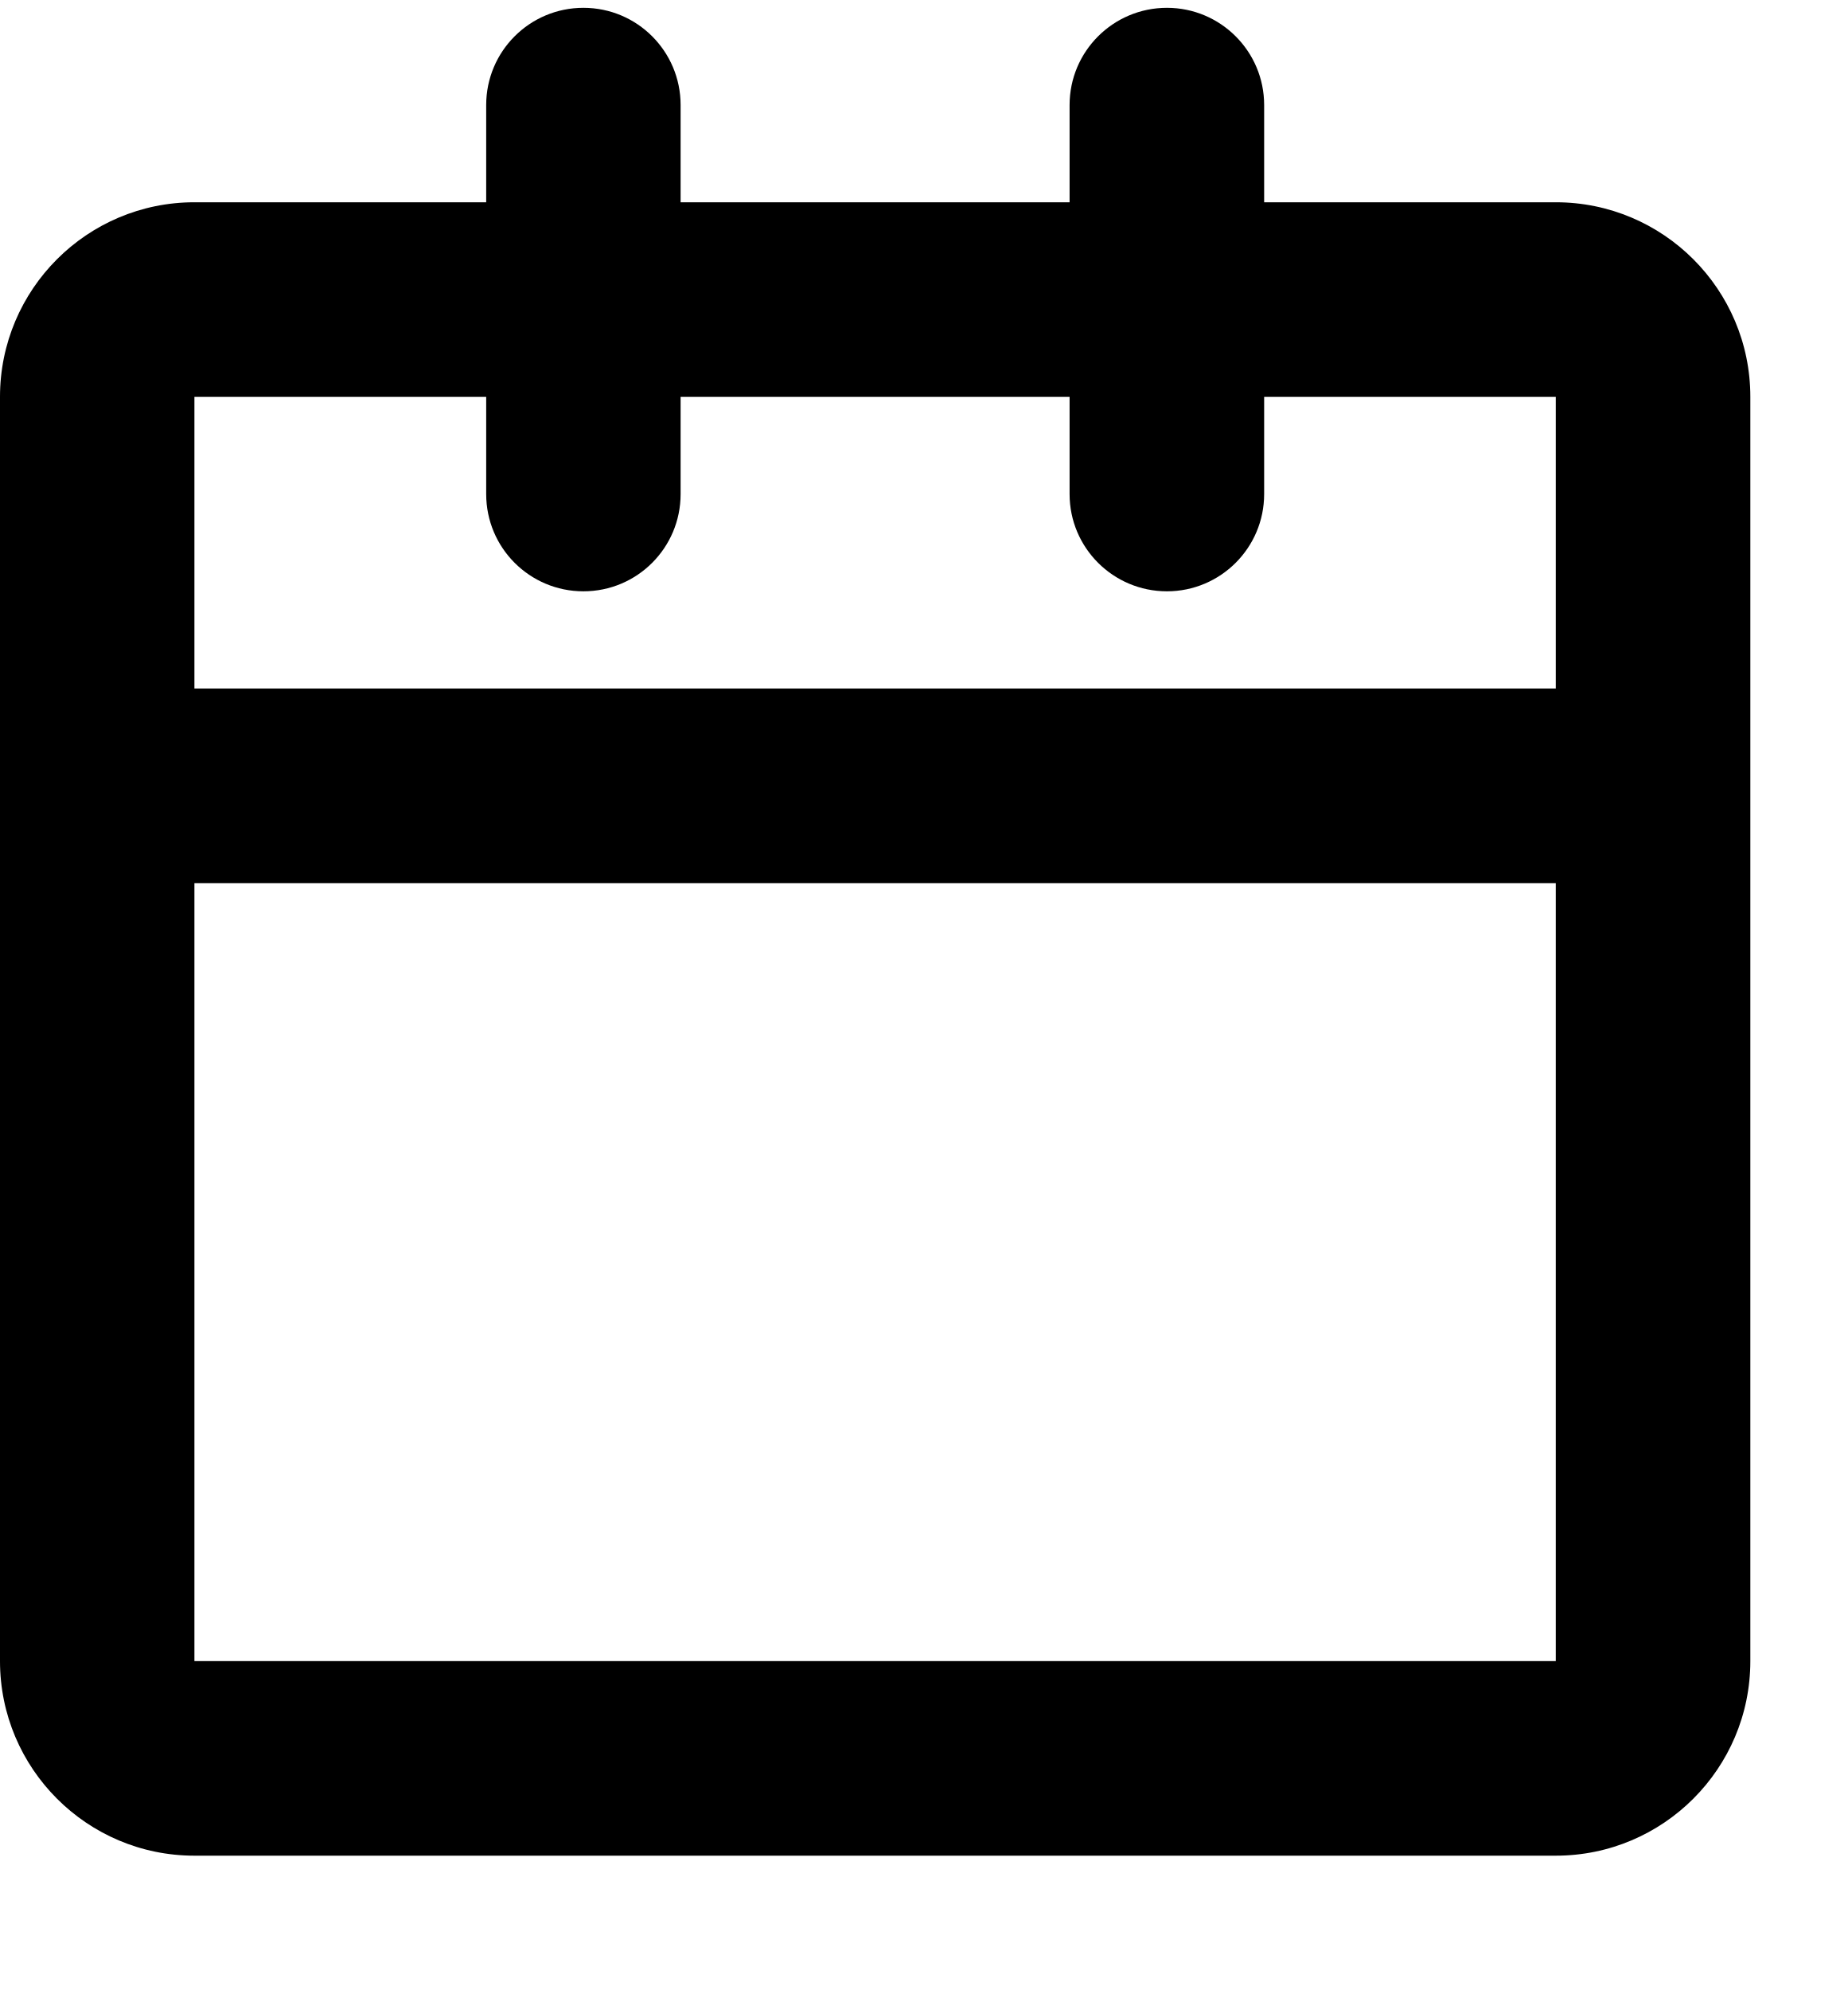
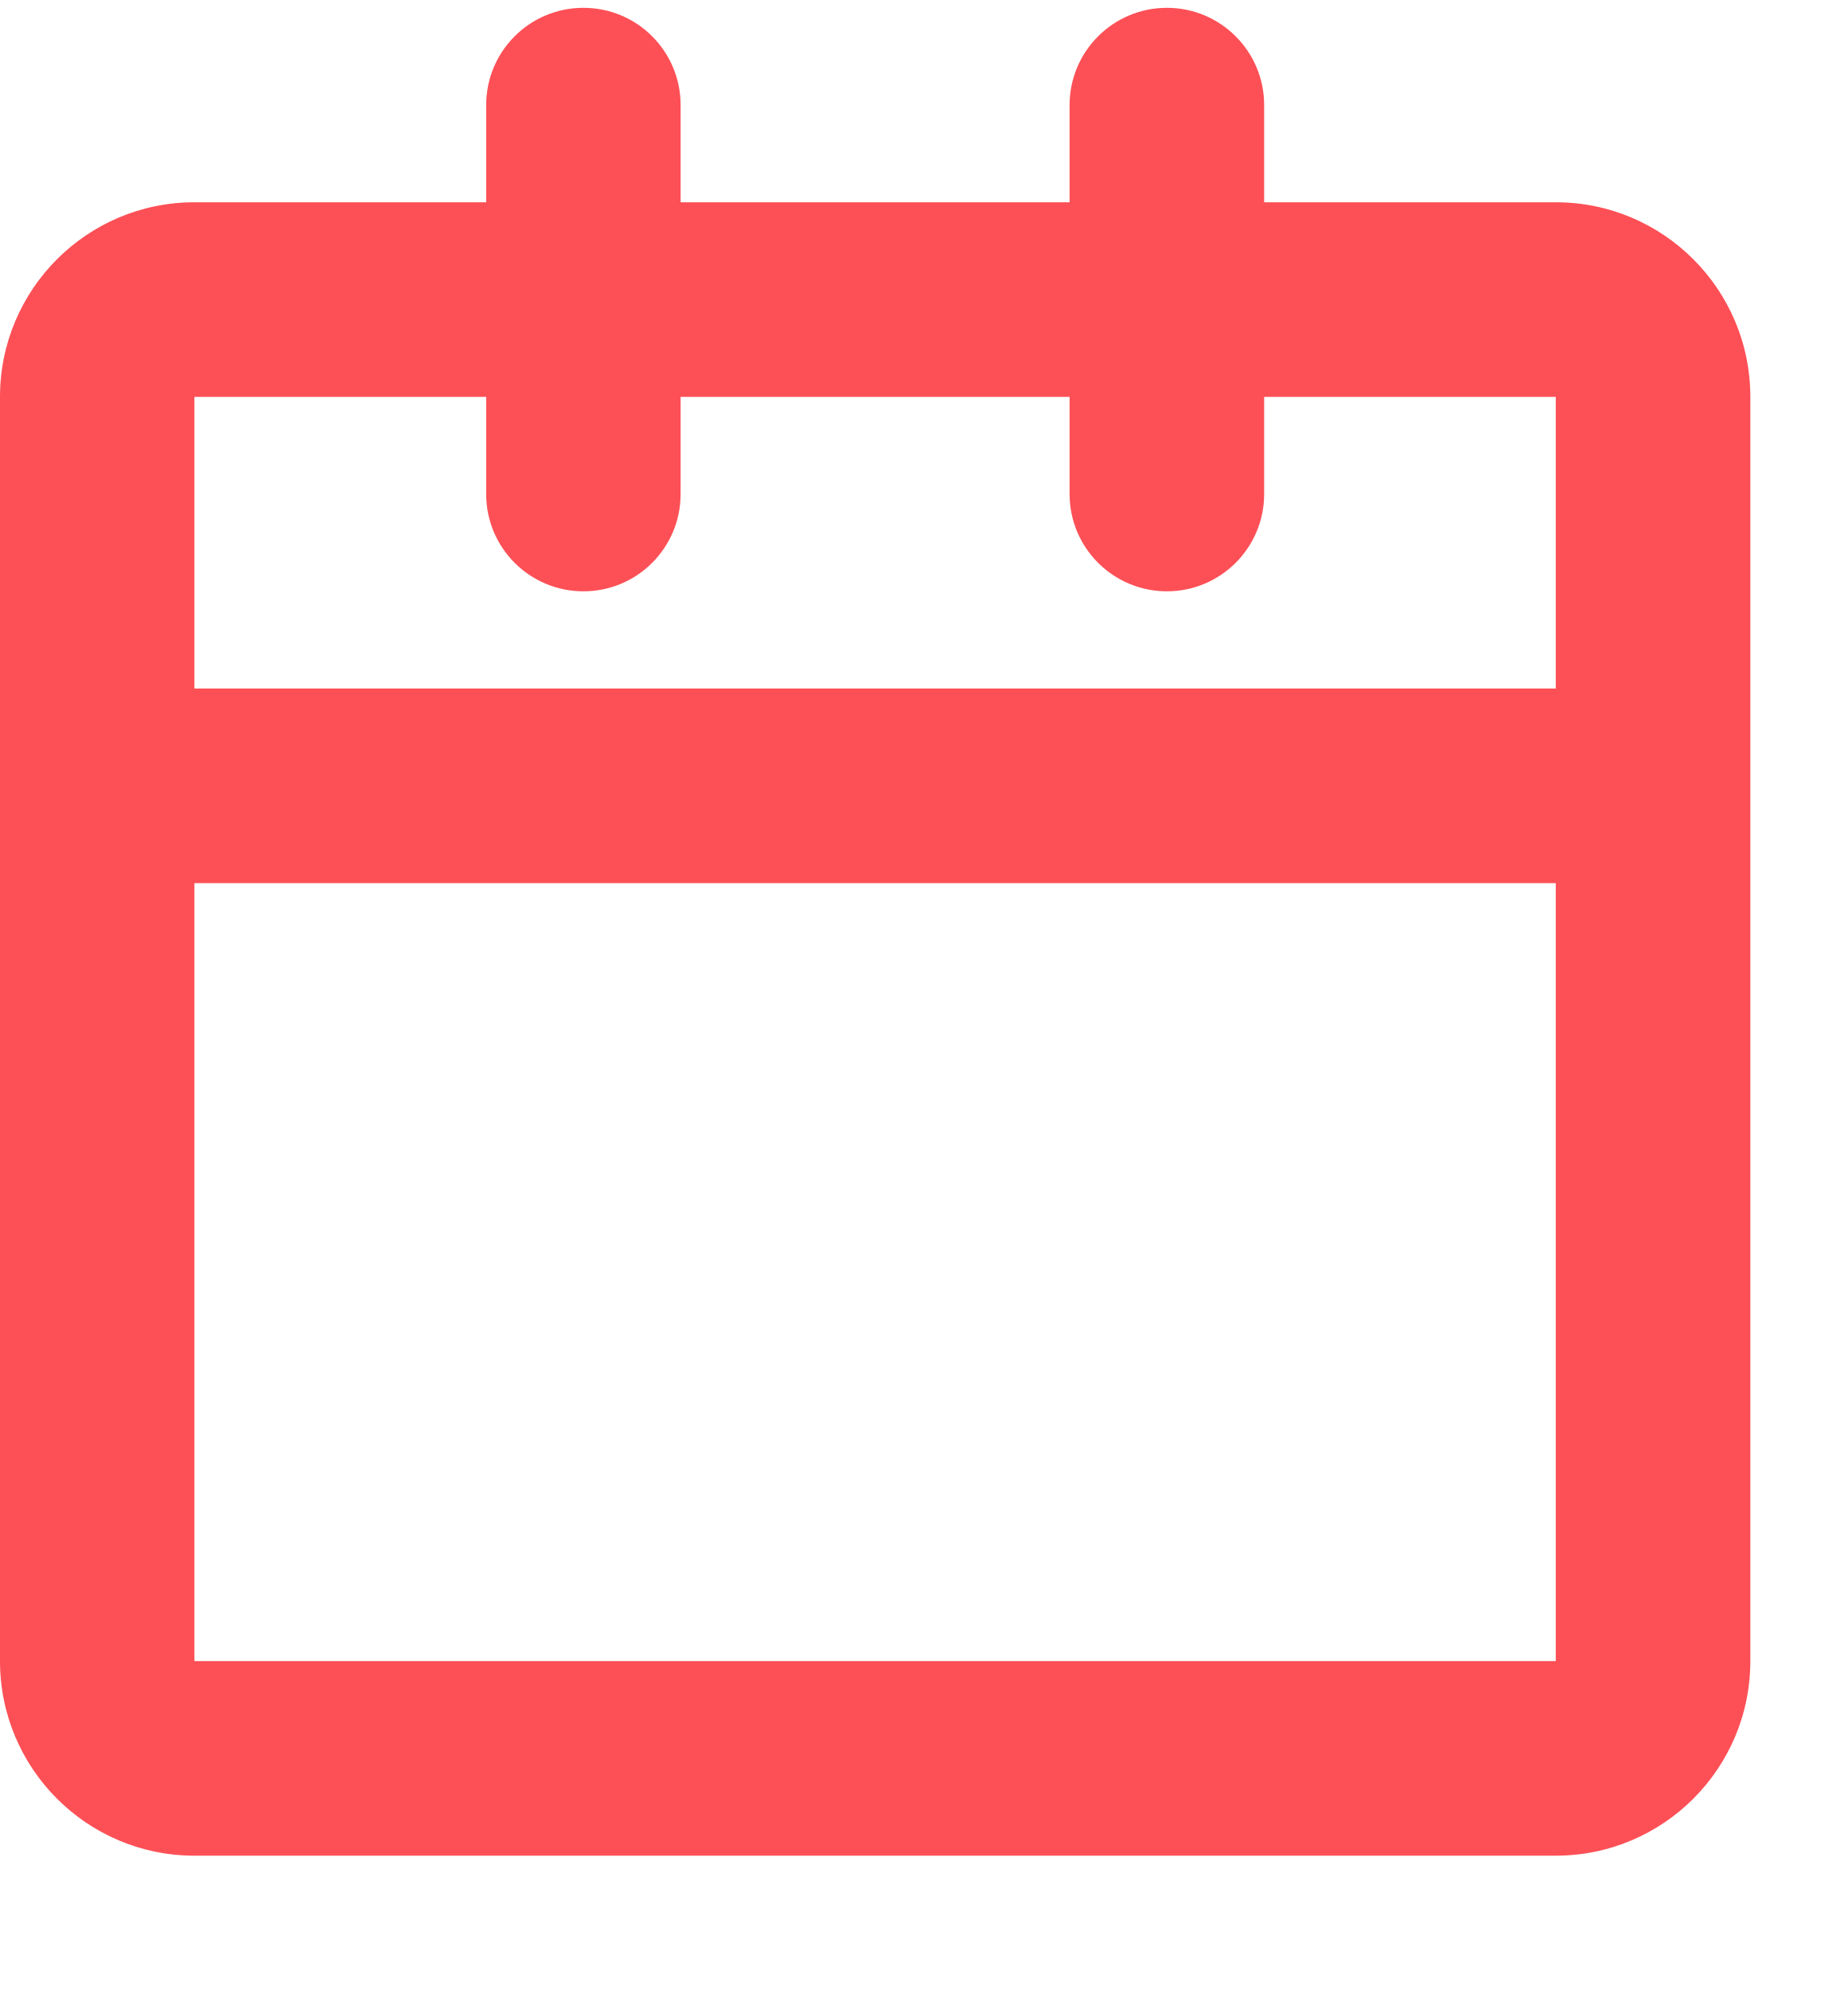
- <svg xmlns="http://www.w3.org/2000/svg" width="13" height="14" viewBox="0 0 13 14" fill="currentColor">
-   <path d="M4.105 0.055C4.483 0.055 4.789 0.361 4.789 0.739V1.423H7.526V0.739C7.526 0.361 7.833 0.055 8.211 0.055C8.588 0.055 8.895 0.361 8.895 0.739V1.423H10.947C11.703 1.423 12.316 2.036 12.316 2.792V11.686C12.316 12.442 11.703 13.055 10.947 13.055H1.368C0.613 13.055 0 12.442 0 11.686V2.792C0 2.036 0.613 1.423 1.368 1.423H3.421V0.739C3.421 0.361 3.727 0.055 4.105 0.055ZM3.421 2.792H1.368V4.844H10.947V2.792H8.895V3.476C8.895 3.854 8.588 4.16 8.211 4.16C7.833 4.16 7.526 3.854 7.526 3.476V2.792H4.789V3.476C4.789 3.854 4.483 4.16 4.105 4.16C3.727 4.16 3.421 3.854 3.421 3.476V2.792ZM10.947 6.213H1.368V11.686H10.947V6.213Z" fill="currentColor" />
+ <svg xmlns="http://www.w3.org/2000/svg" width="13" height="14" viewBox="0 0 13 14" fill="none">
+   <path d="M4.105 0.055C4.483 0.055 4.789 0.361 4.789 0.739V1.423H7.526V0.739C7.526 0.361 7.833 0.055 8.211 0.055C8.588 0.055 8.895 0.361 8.895 0.739V1.423H10.947C11.703 1.423 12.316 2.036 12.316 2.792V11.686C12.316 12.442 11.703 13.055 10.947 13.055H1.368C0.613 13.055 0 12.442 0 11.686V2.792C0 2.036 0.613 1.423 1.368 1.423H3.421V0.739C3.421 0.361 3.727 0.055 4.105 0.055ZM3.421 2.792H1.368V4.844H10.947V2.792H8.895V3.476C8.895 3.854 8.588 4.16 8.211 4.16C7.833 4.16 7.526 3.854 7.526 3.476V2.792H4.789V3.476C4.789 3.854 4.483 4.16 4.105 4.16C3.727 4.16 3.421 3.854 3.421 3.476V2.792ZM10.947 6.213H1.368V11.686H10.947V6.213Z" fill="#FD5056" />
</svg>
